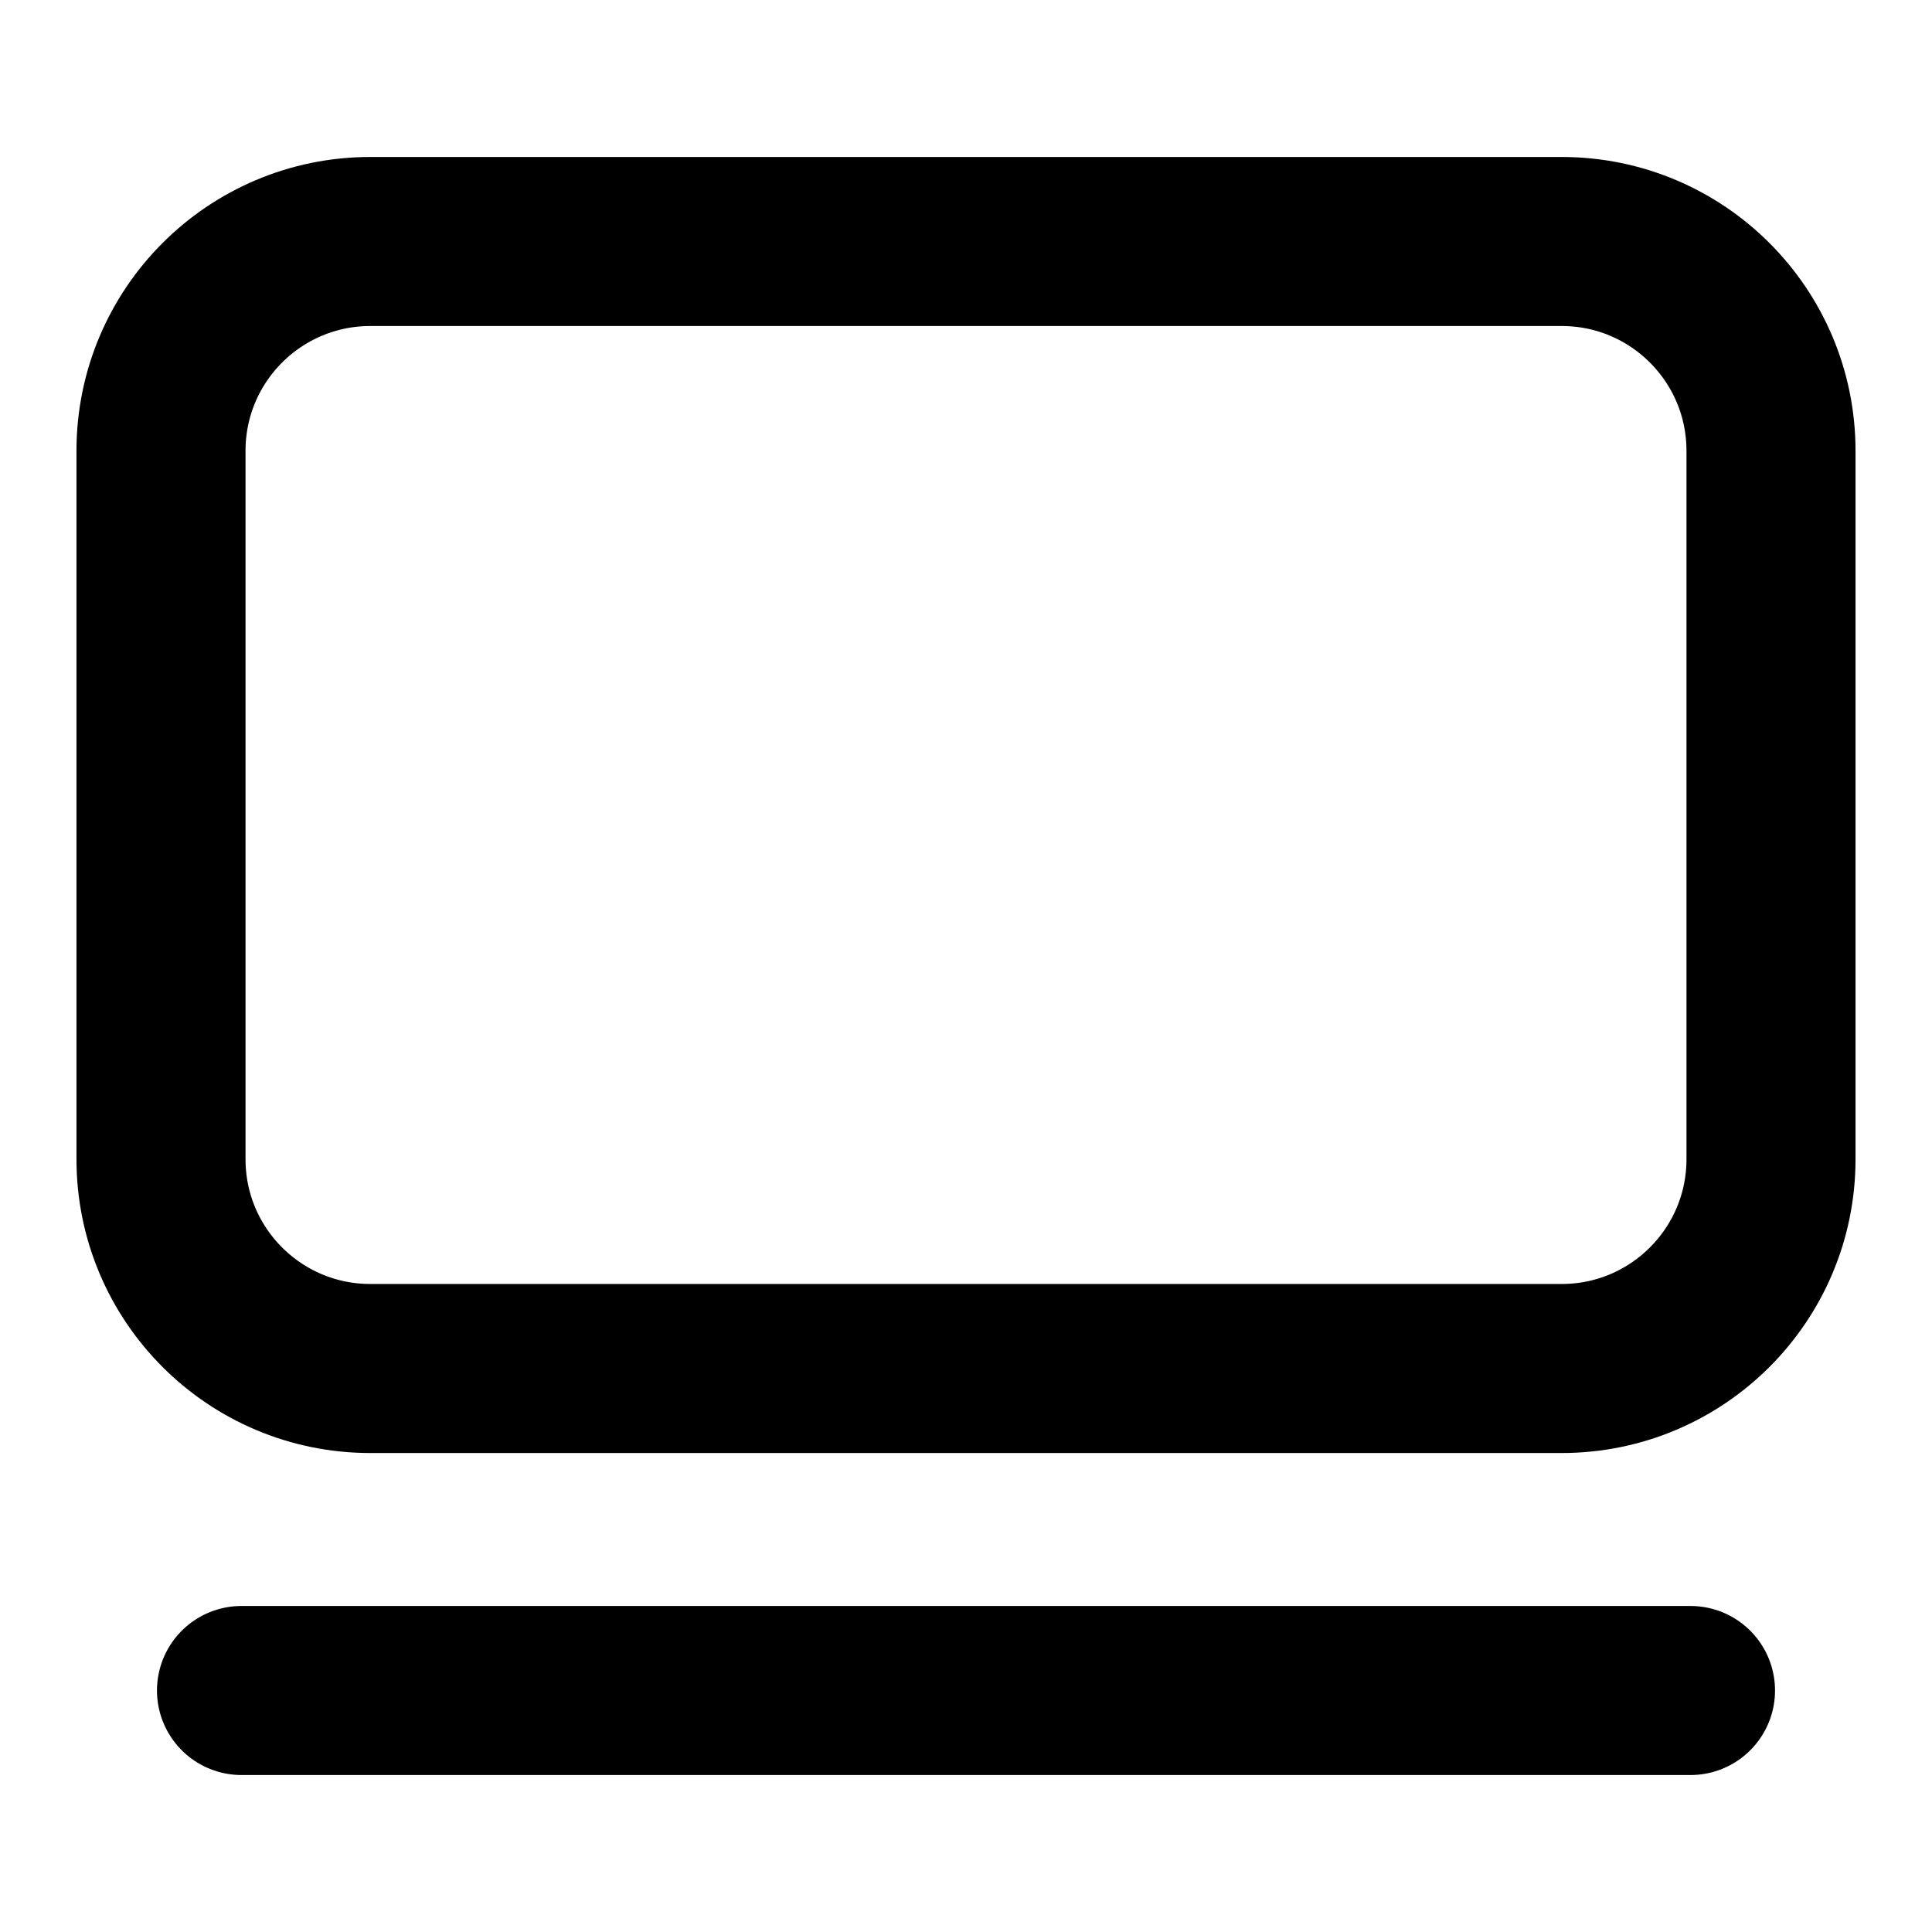
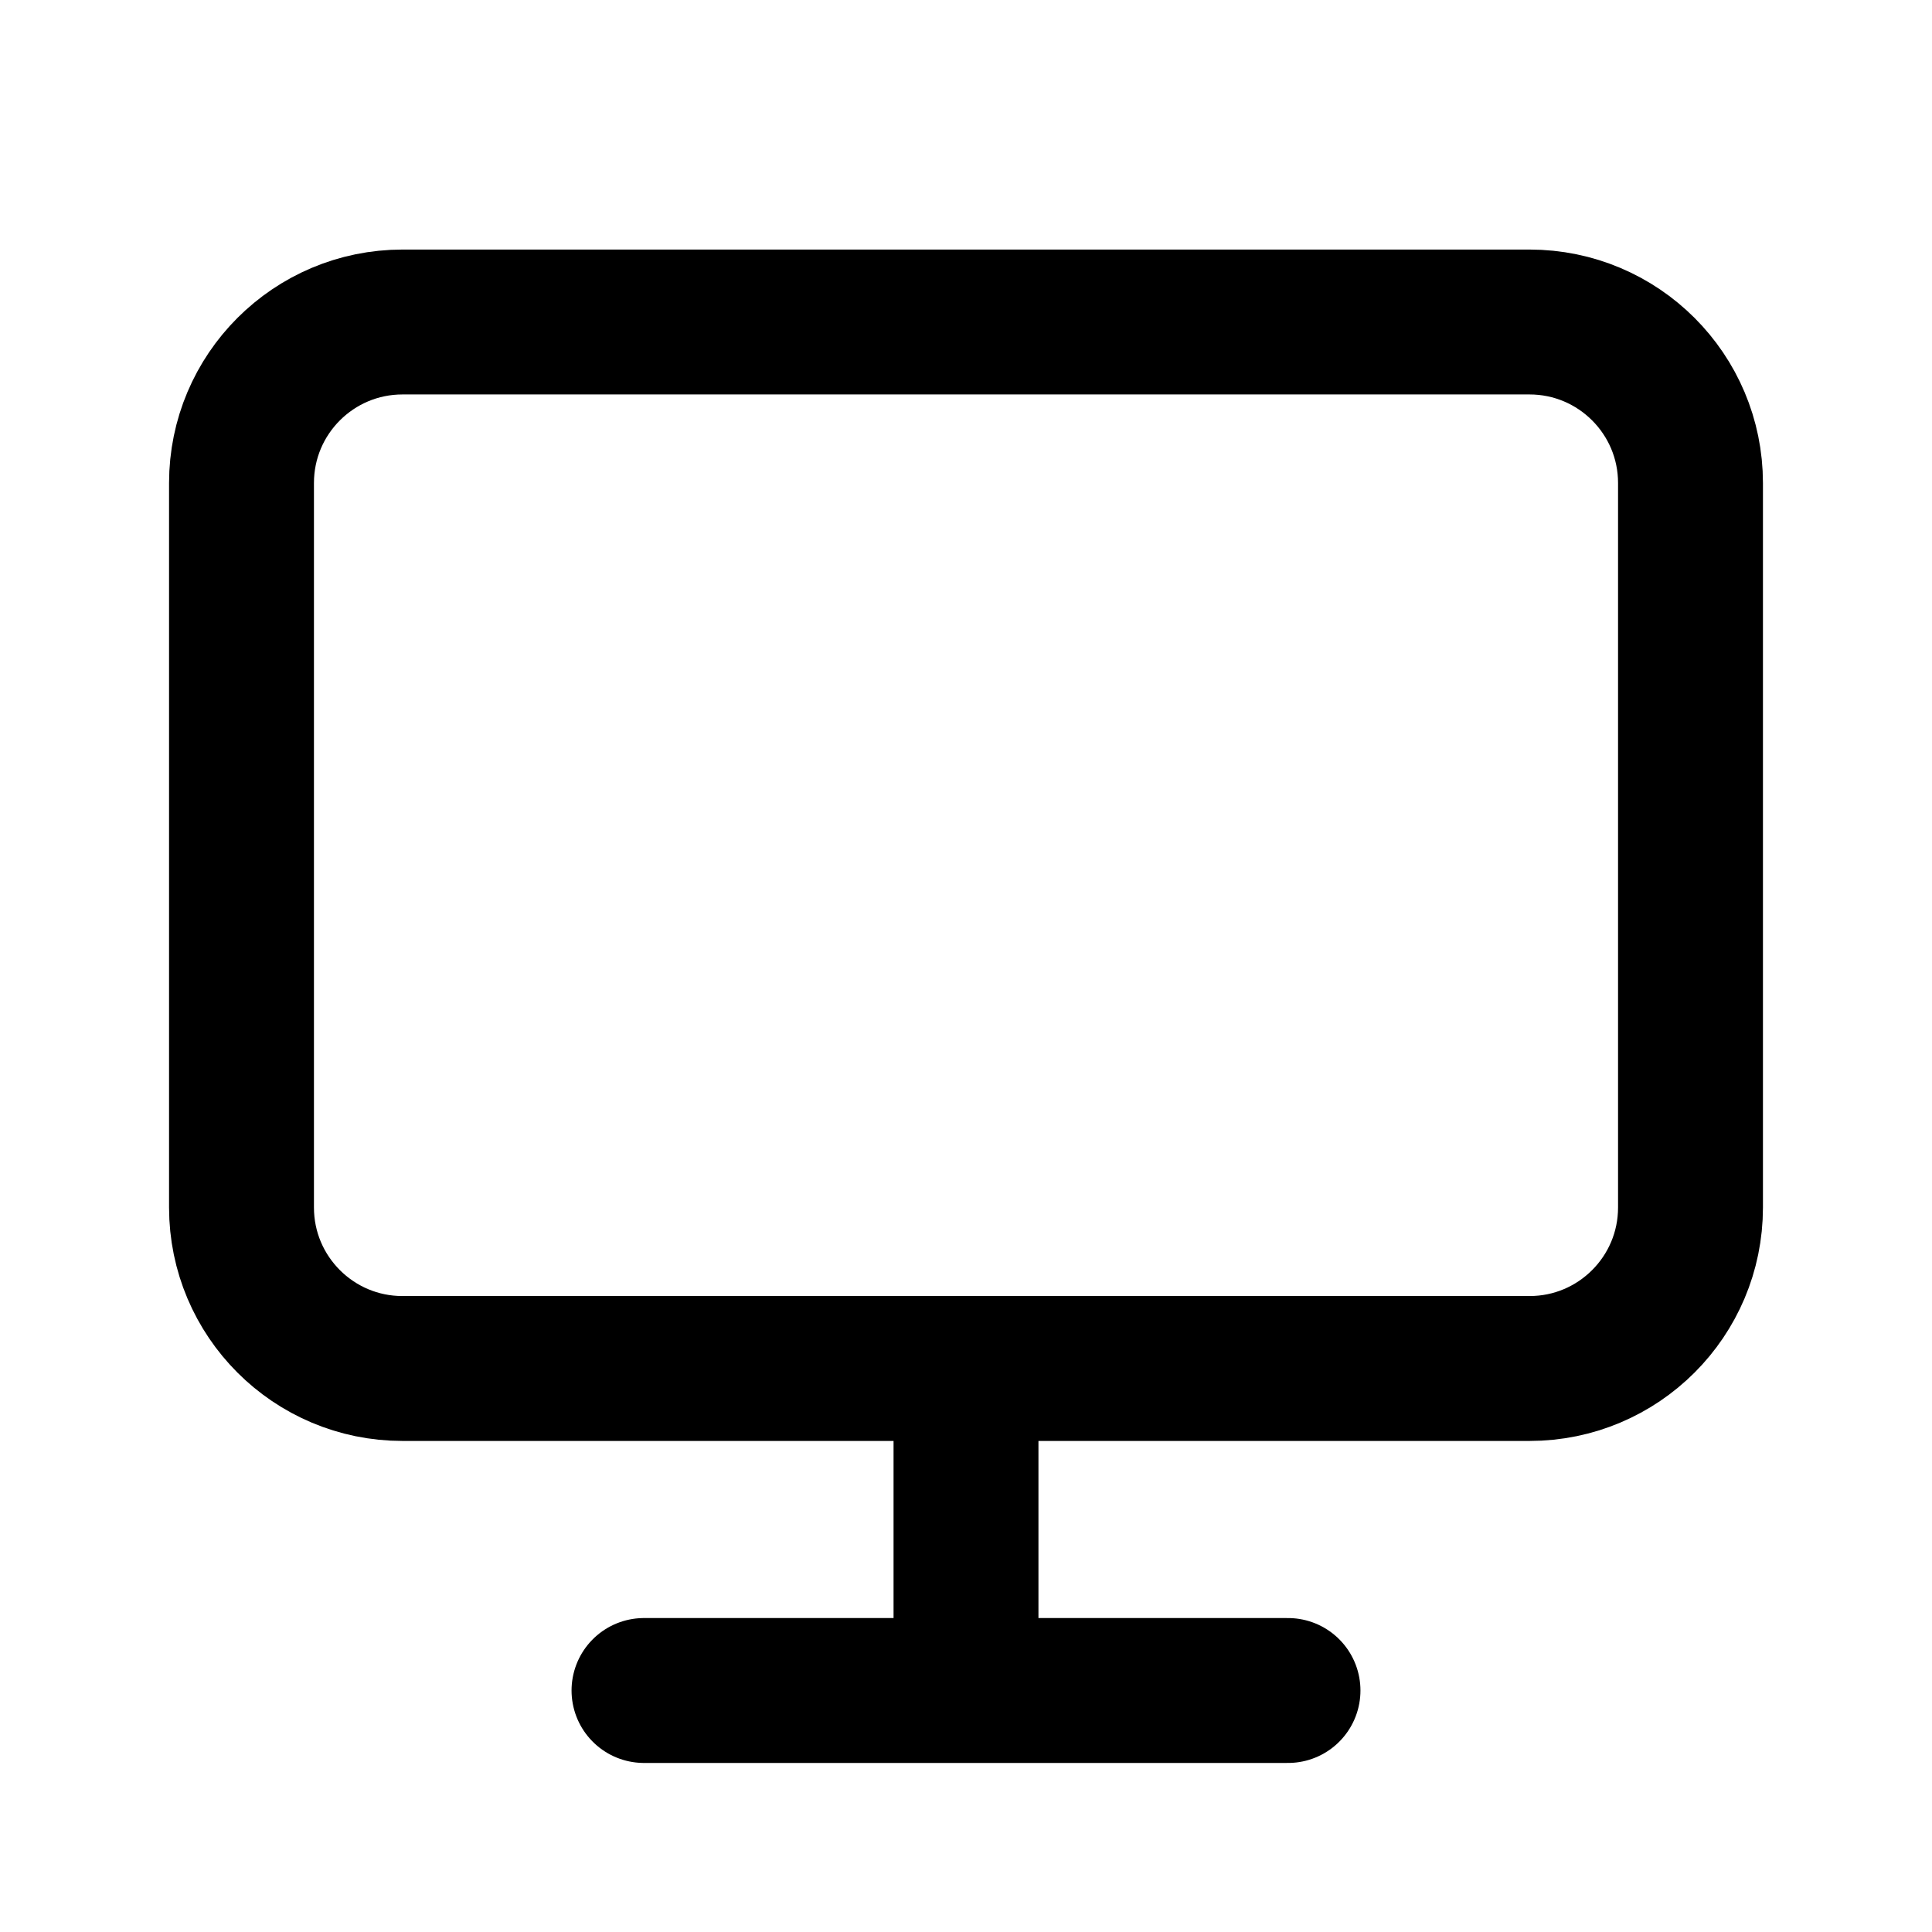
- <svg xmlns="http://www.w3.org/2000/svg" width="24" height="24" viewBox="0 0 24 24" fill="none" stroke="currentColor" stroke-width="2.1" stroke-linecap="round" stroke-linejoin="round">
-   <rect x="2" y="3" width="20" height="14" rx="2.6" />
-   <path d="M3 21h18" />
+ <svg xmlns="http://www.w3.org/2000/svg" width="24" height="24" viewBox="0 0 24 24" fill="none" stroke="currentColor" stroke-width="1.8" stroke-linecap="round" stroke-linejoin="round">
+   <rect x="3" y="4" width="18" height="13" rx="2" />
+   <path d="M8 21h8M12 17v4" />
</svg>
